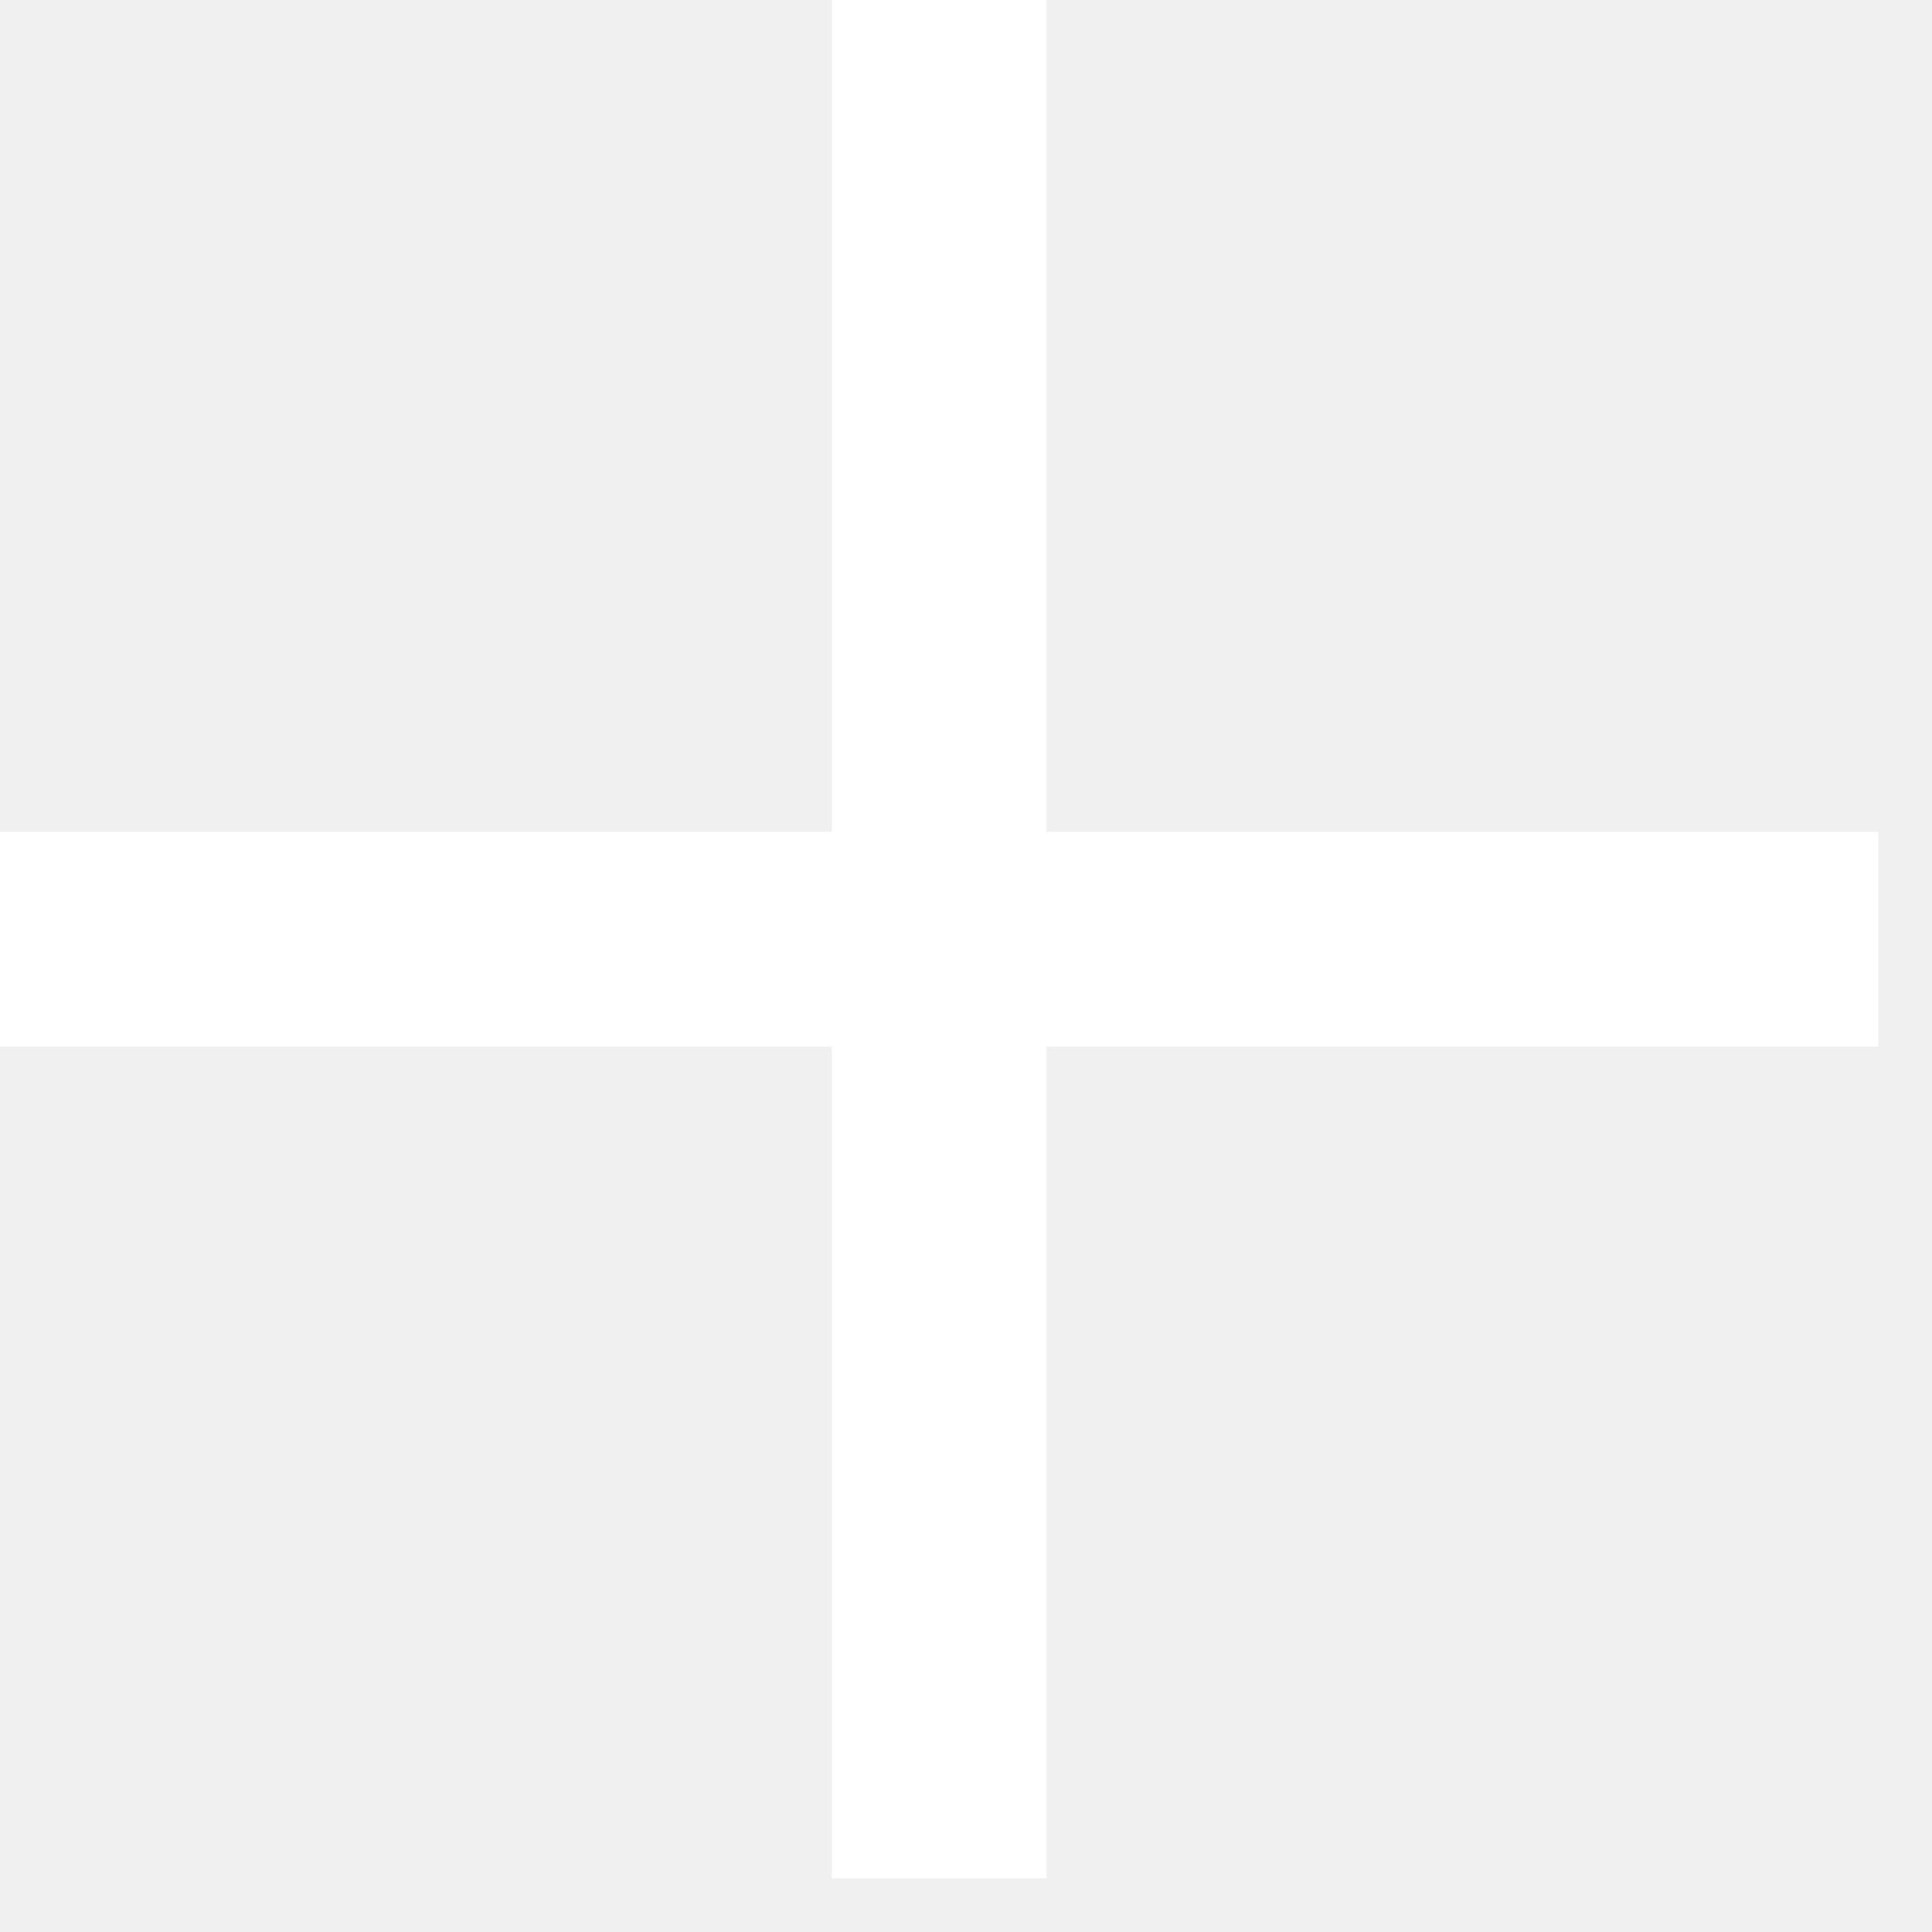
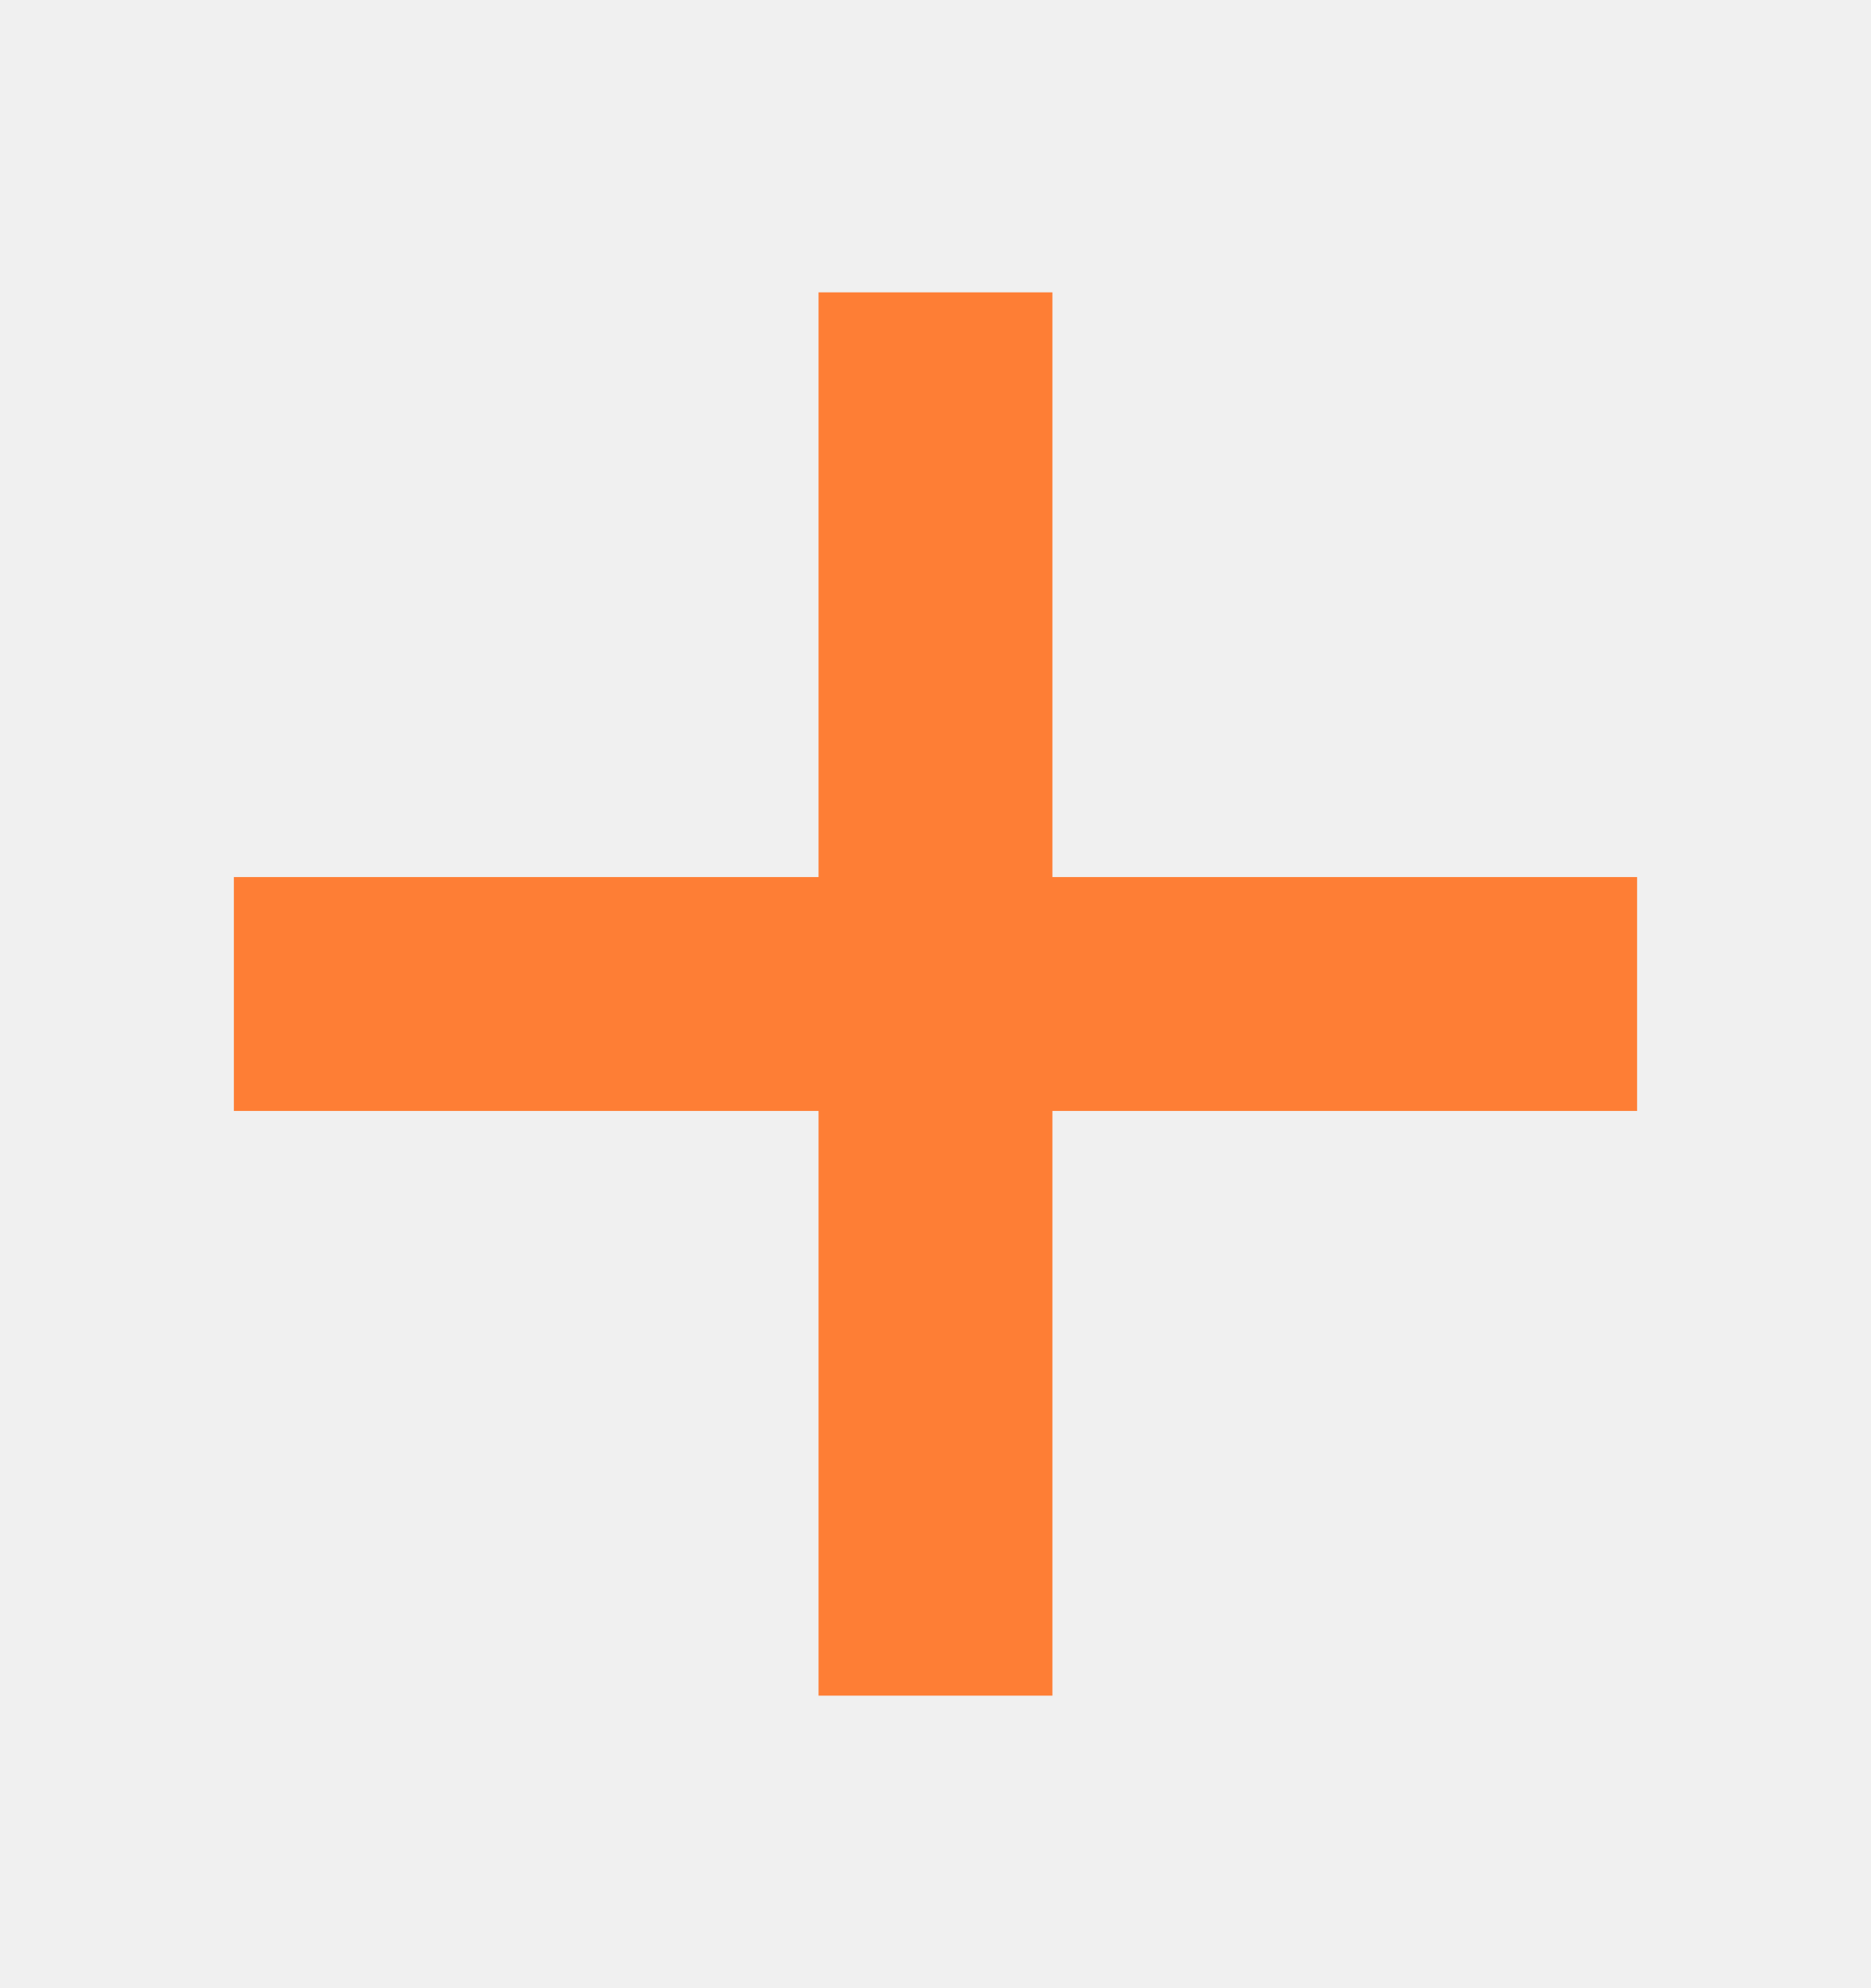
- <svg xmlns="http://www.w3.org/2000/svg" width="18" height="18" viewBox="0 0 18 18" fill="none">
-   <path d="M8.75 0V17.5" stroke="white" stroke-width="2" />
-   <path d="M17.5 8.75L-6.55651e-07 8.75" stroke="white" stroke-width="2" />
+ <svg xmlns="http://www.w3.org/2000/svg" width="16" height="17" viewBox="0 0 16 17" fill="none">
+   <path fill-rule="evenodd" clip-rule="evenodd" d="M9 7.5V2.5H7V7.5H2V9.5H7V14.5H9V9.5H14V7.5H9Z" fill="#FE7E35" />
</svg>
